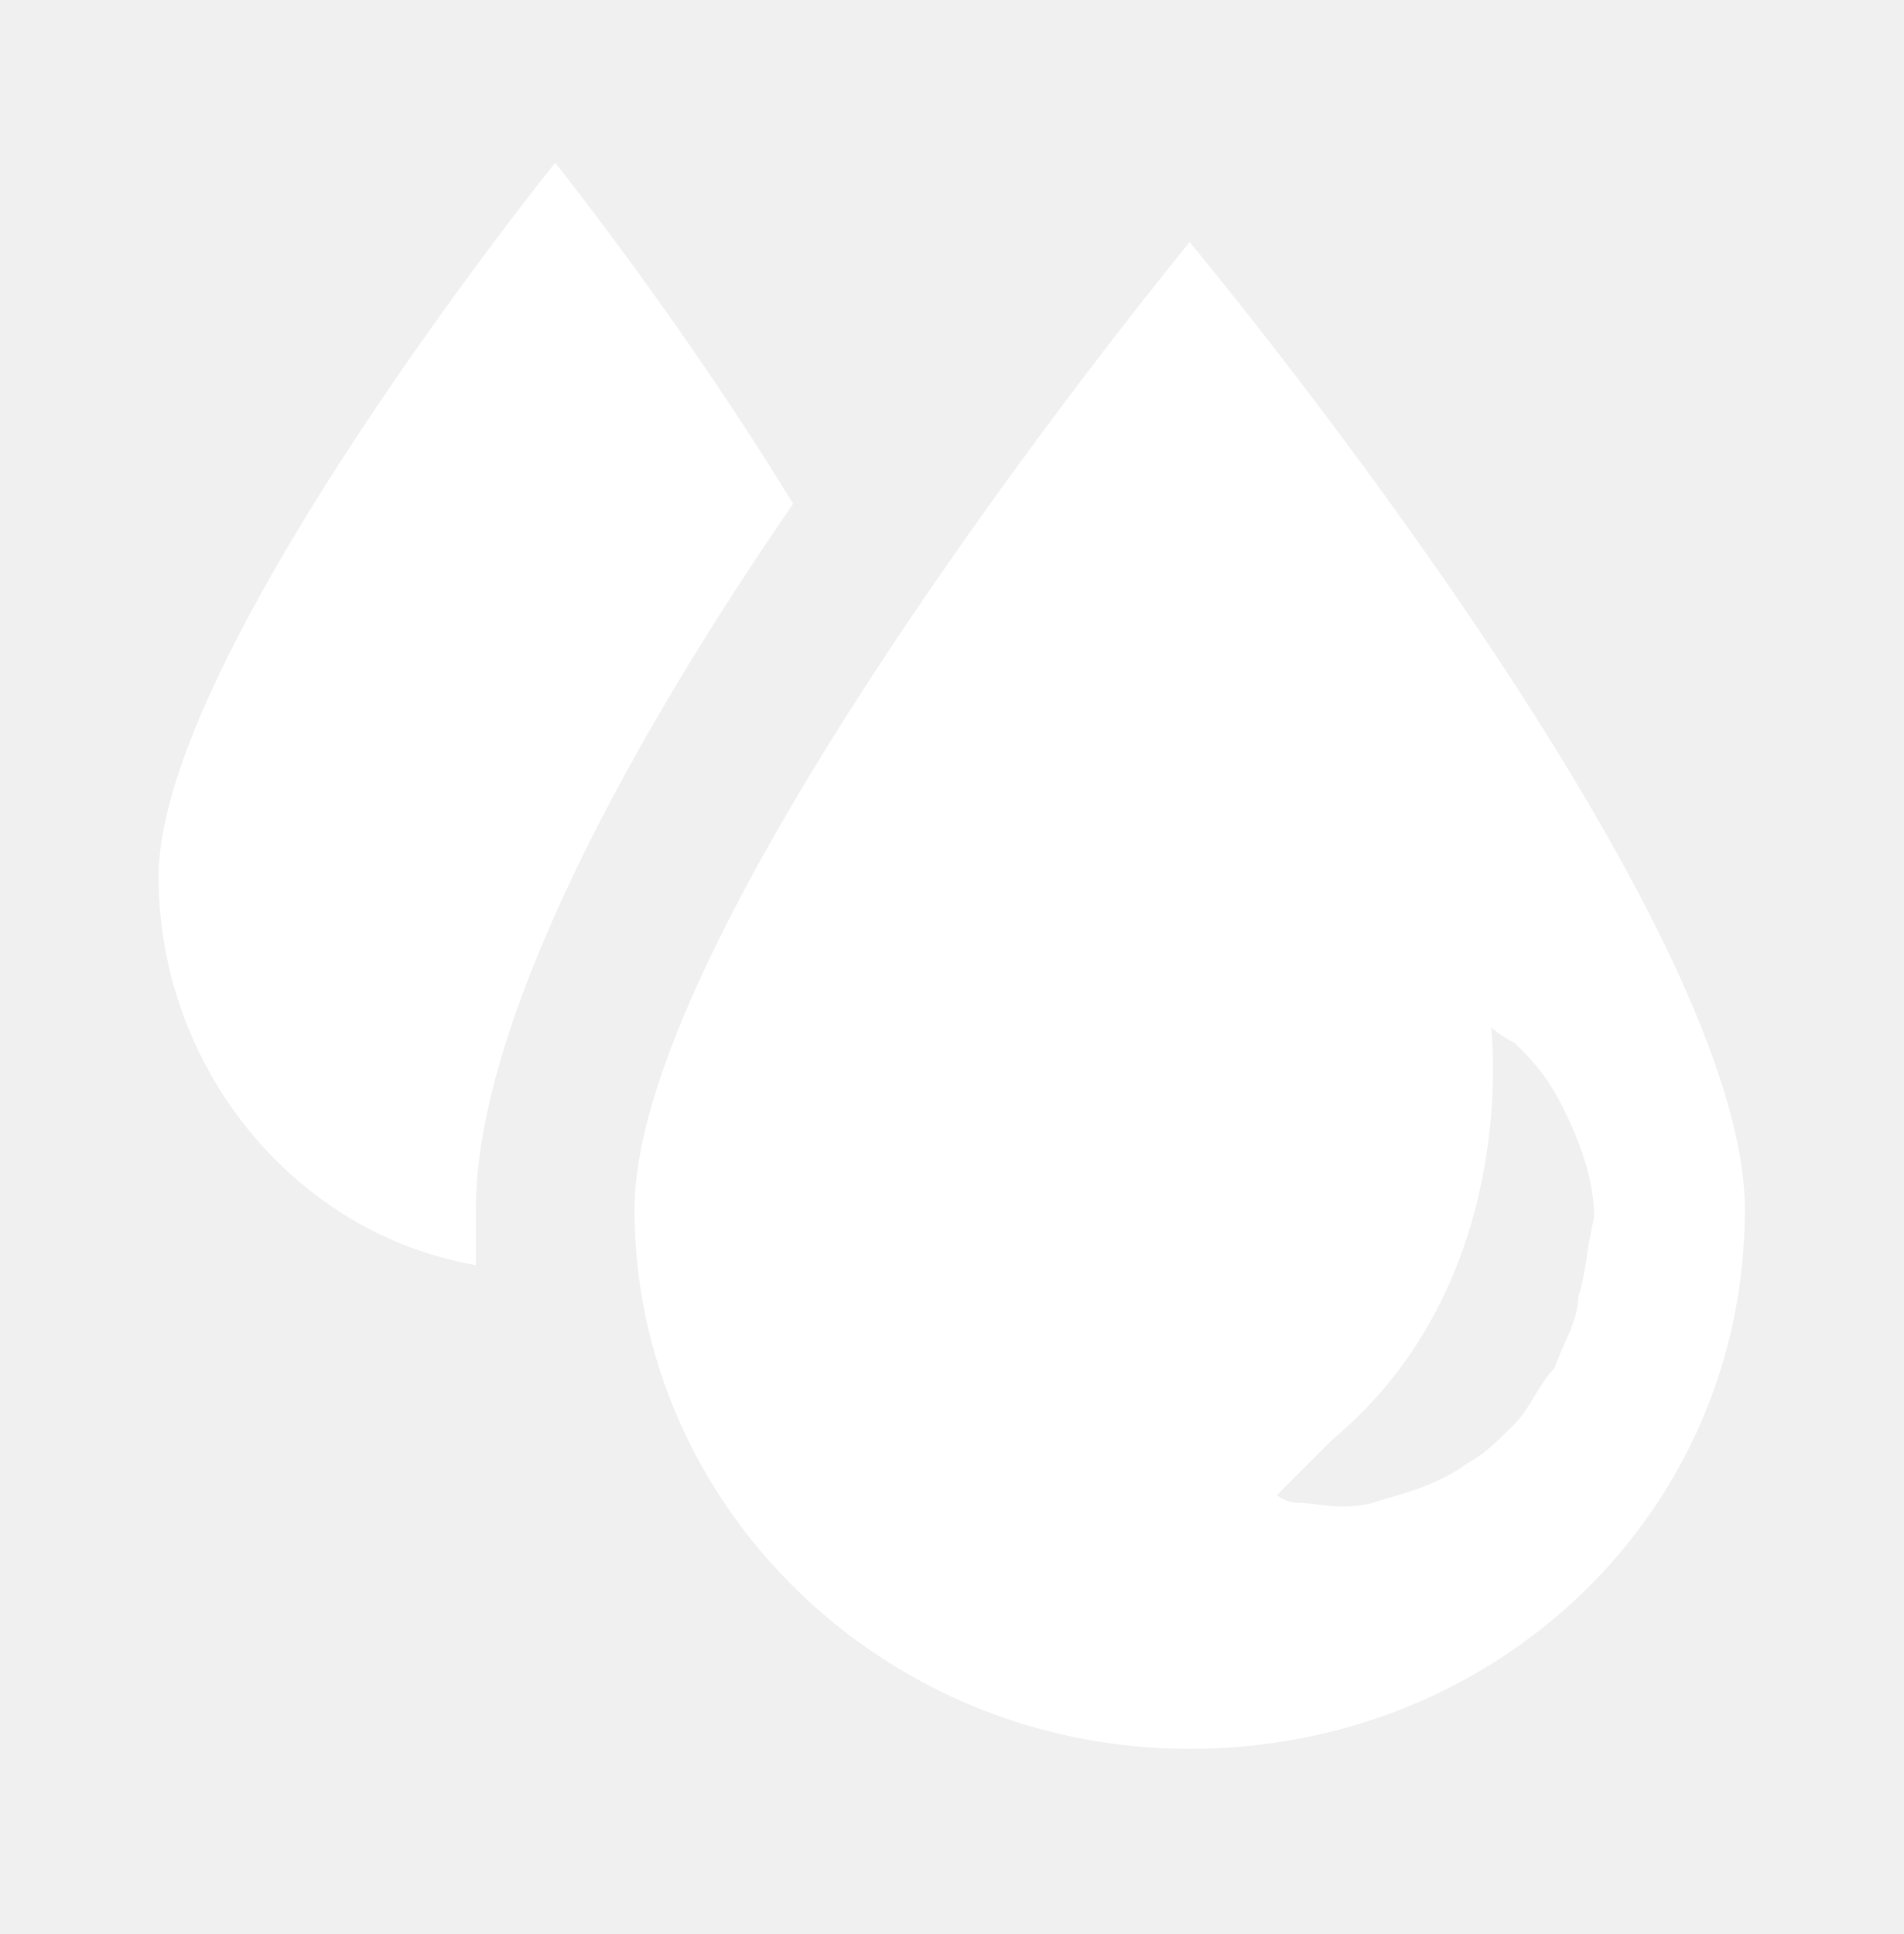
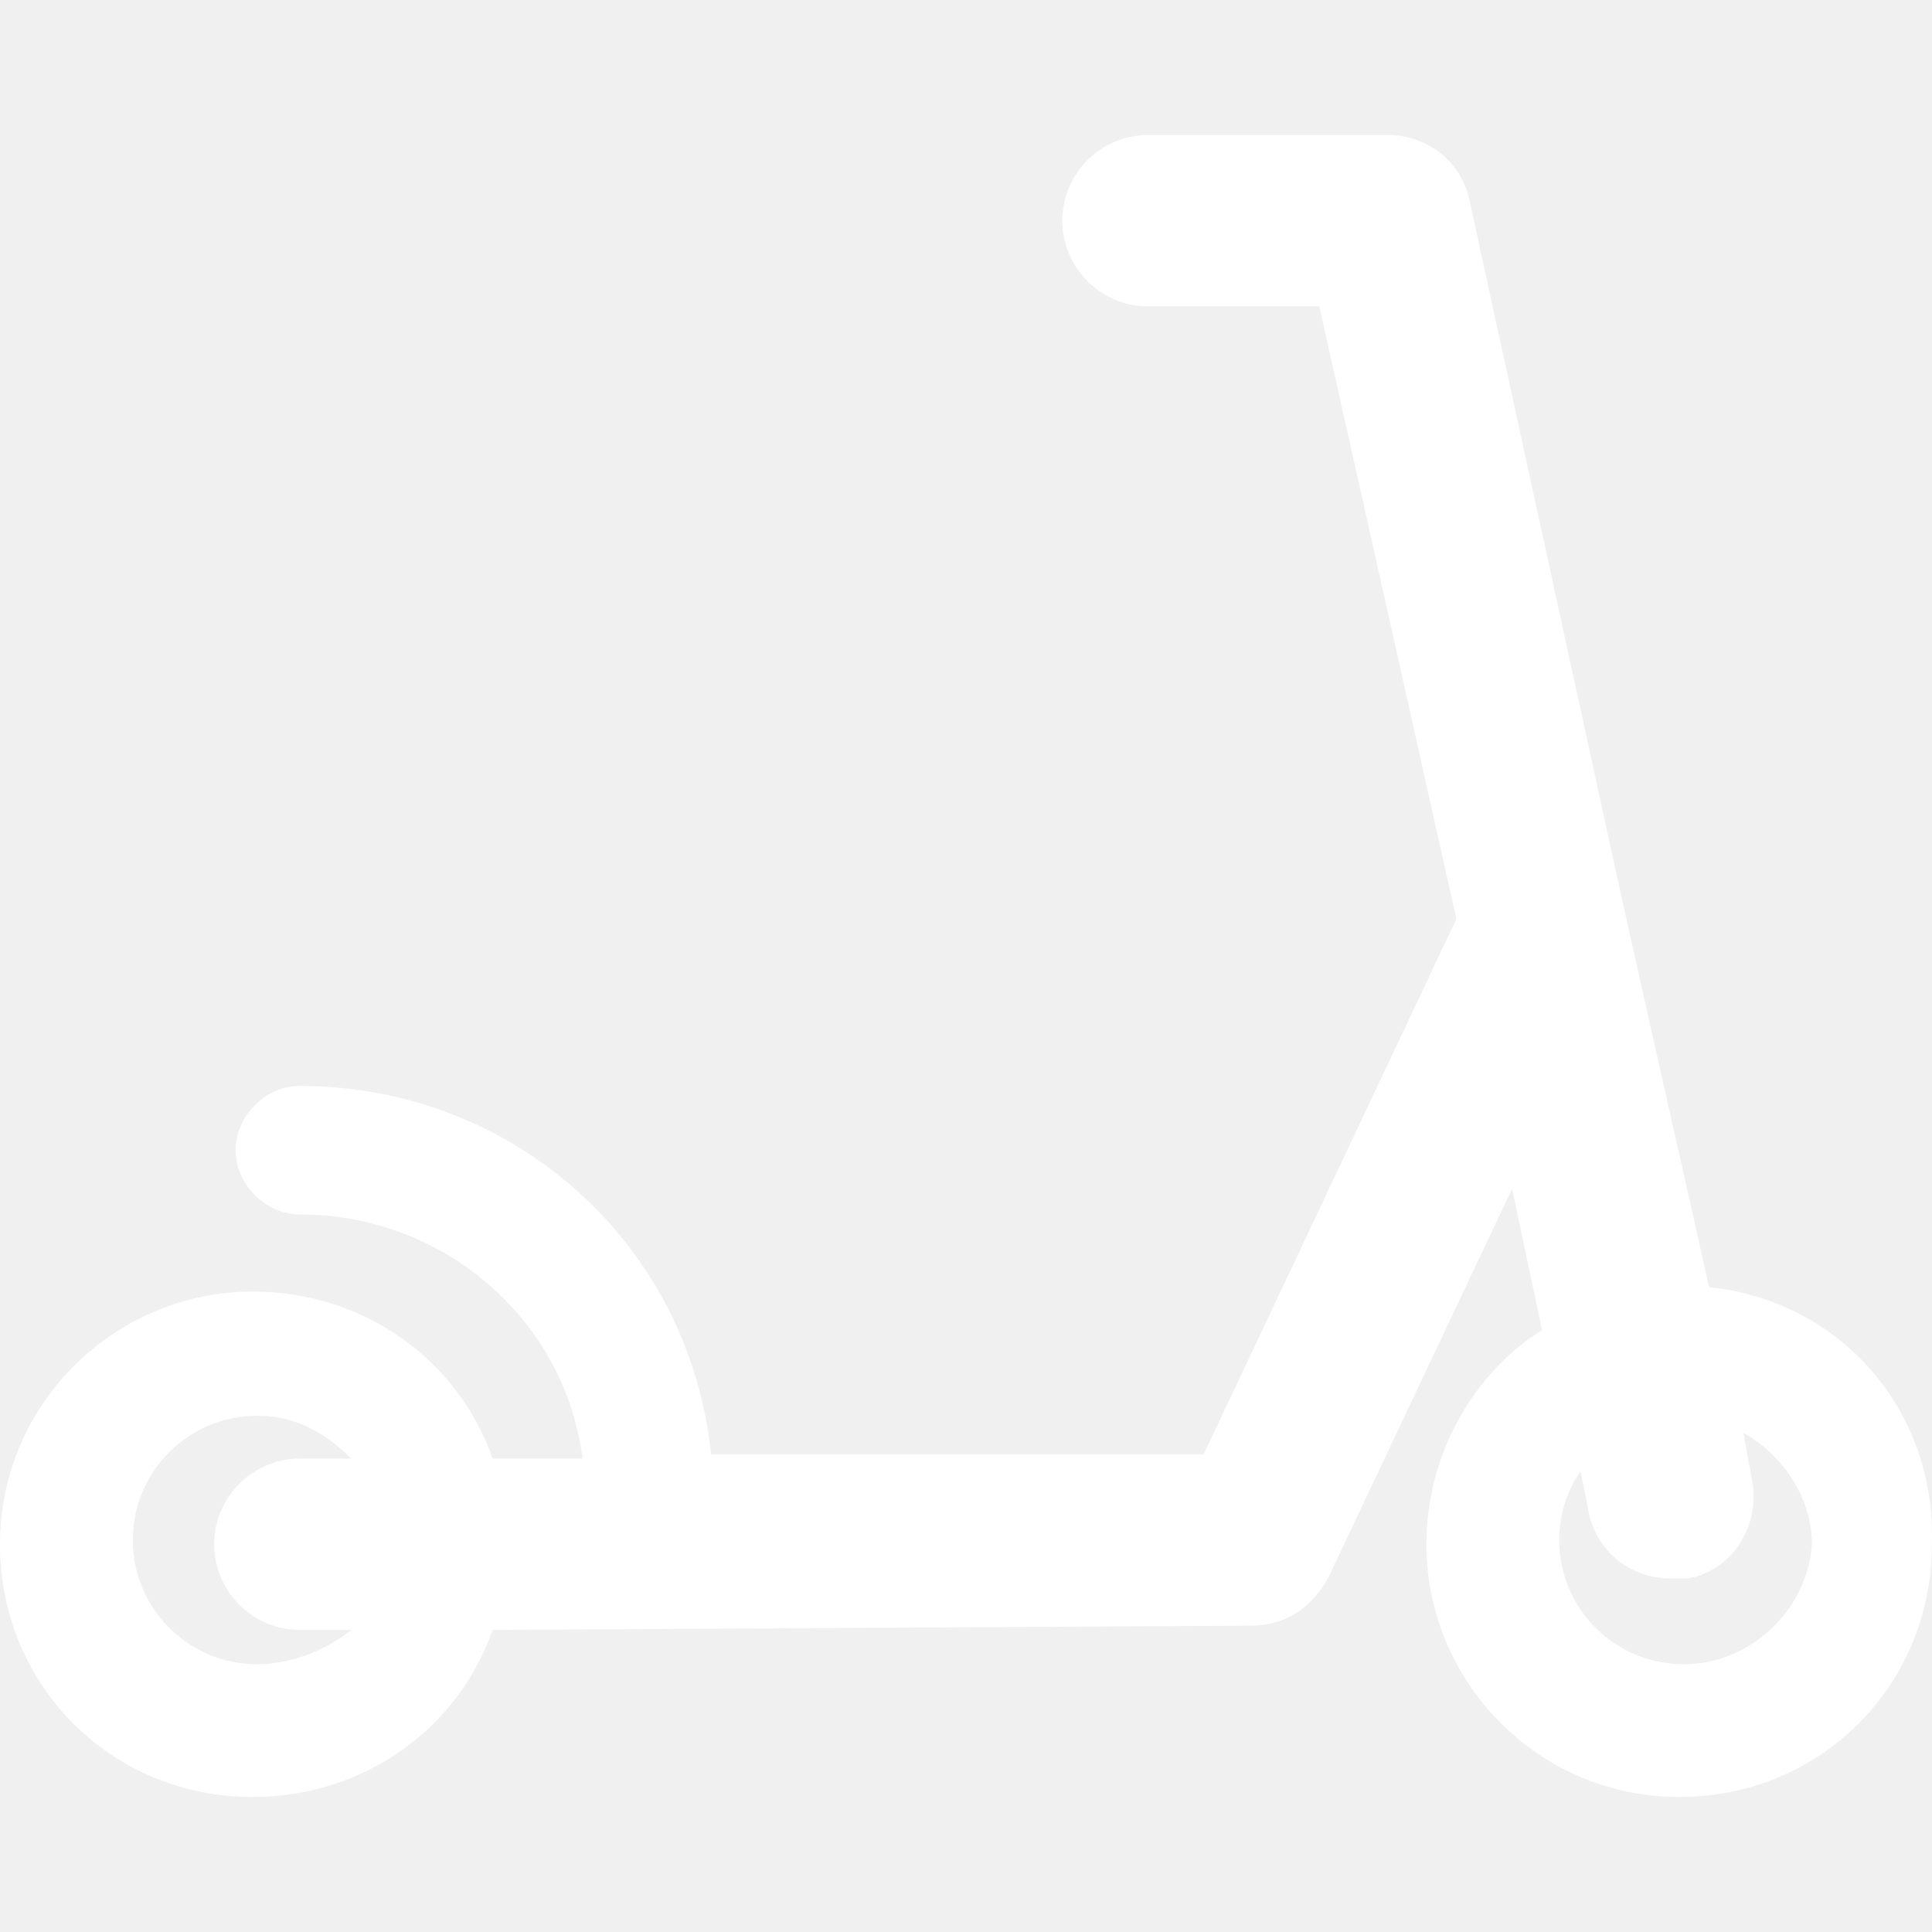
- <svg xmlns="http://www.w3.org/2000/svg" width="62" height="63" viewBox="0 0 62 63" fill="none">
-   <path d="M25.833 16.411C22.217 10.469 18.083 5.303 18.083 5.303C18.083 5.303 5.167 21.319 5.167 28.553C5.167 34.753 9.558 40.178 15.5 41.211C15.5 40.694 15.5 39.919 15.5 39.403C15.5 33.203 20.667 23.903 25.833 16.411Z" fill="white" />
-   <path d="M38.75 7.886C38.75 7.886 20.667 29.844 20.667 39.403C20.667 48.961 28.675 56.969 38.75 56.969C48.825 56.969 56.833 49.219 56.833 39.403C56.833 29.586 38.75 7.886 38.75 7.886ZM51.408 42.244C51.408 43.019 50.892 43.794 50.633 44.569C50.117 45.086 49.858 45.861 49.342 46.378C48.825 46.894 48.308 47.411 47.792 47.669C46.758 48.444 45.467 48.703 44.692 48.961C43.658 49.219 42.883 48.961 42.367 48.961C41.85 48.961 41.592 48.703 41.592 48.703C41.592 48.703 42.883 47.411 43.4 46.894C49.6 41.728 48.567 33.461 48.567 33.461C48.567 33.461 48.825 33.719 49.342 33.978C49.858 34.494 50.375 35.011 50.892 36.044C51.408 37.078 51.925 38.369 51.925 39.661C51.667 40.694 51.667 41.469 51.408 42.244Z" fill="white" />
+ <svg xmlns="http://www.w3.org/2000/svg" fill="#fff" width="575.065" height="575.066" style="enable-background:new 0 0 575.065 575.066" xml:space="preserve">
+   <path d="m508.725 383.158-25.5-113.475-45.9-210.375c-2.549-11.475-12.75-19.125-24.225-19.125h-71.4c-14.023 0-25.5 11.475-25.5 25.5s11.477 25.5 25.5 25.5h51l40.8 182.325-75.225 159.374H211.65c-6.375-62.475-58.65-109.648-122.4-109.648-10.2 0-19.125 8.924-19.125 19.125 0 10.199 8.925 19.125 19.125 19.125 43.35 0 79.05 31.875 84.15 72.674h-26.775c-10.2-29.324-38.25-49.725-71.4-49.725-40.8 0-75.225 33.15-75.225 75.225 0 42.076 33.15 75.225 75.225 75.225 33.15 0 61.2-20.398 71.4-49.725l225.676-1.275c10.199 0 17.85-5.1 22.949-14.023l54.824-116.025L459 395.908c-20.4 12.75-34.426 36.975-34.426 63.75 0 40.801 33.15 75.225 75.227 75.225 42.074 0 75.225-33.148 75.225-75.225 1.275-40.799-28.051-72.674-66.301-76.5zM76.5 495.359c-20.4 0-36.975-16.576-36.975-36.977 0-20.398 16.575-36.975 36.975-36.975 11.475 0 20.4 5.1 28.05 12.75h-15.3c-14.025 0-25.5 11.475-25.5 25.5s11.475 25.5 25.5 25.5h15.3c-6.375 5.1-16.575 10.202-28.05 10.202zm424.574 0c-20.398 0-36.975-16.576-36.975-36.977 0-7.648 2.551-15.299 6.375-20.398l2.551 12.75c2.549 11.475 12.75 19.125 24.225 19.125h5.1c14.025-2.551 21.676-16.576 19.125-29.326l-2.549-14.025c11.475 6.375 20.398 19.125 20.398 33.15-1.273 19.125-17.849 35.701-38.25 35.701z" />
</svg>
